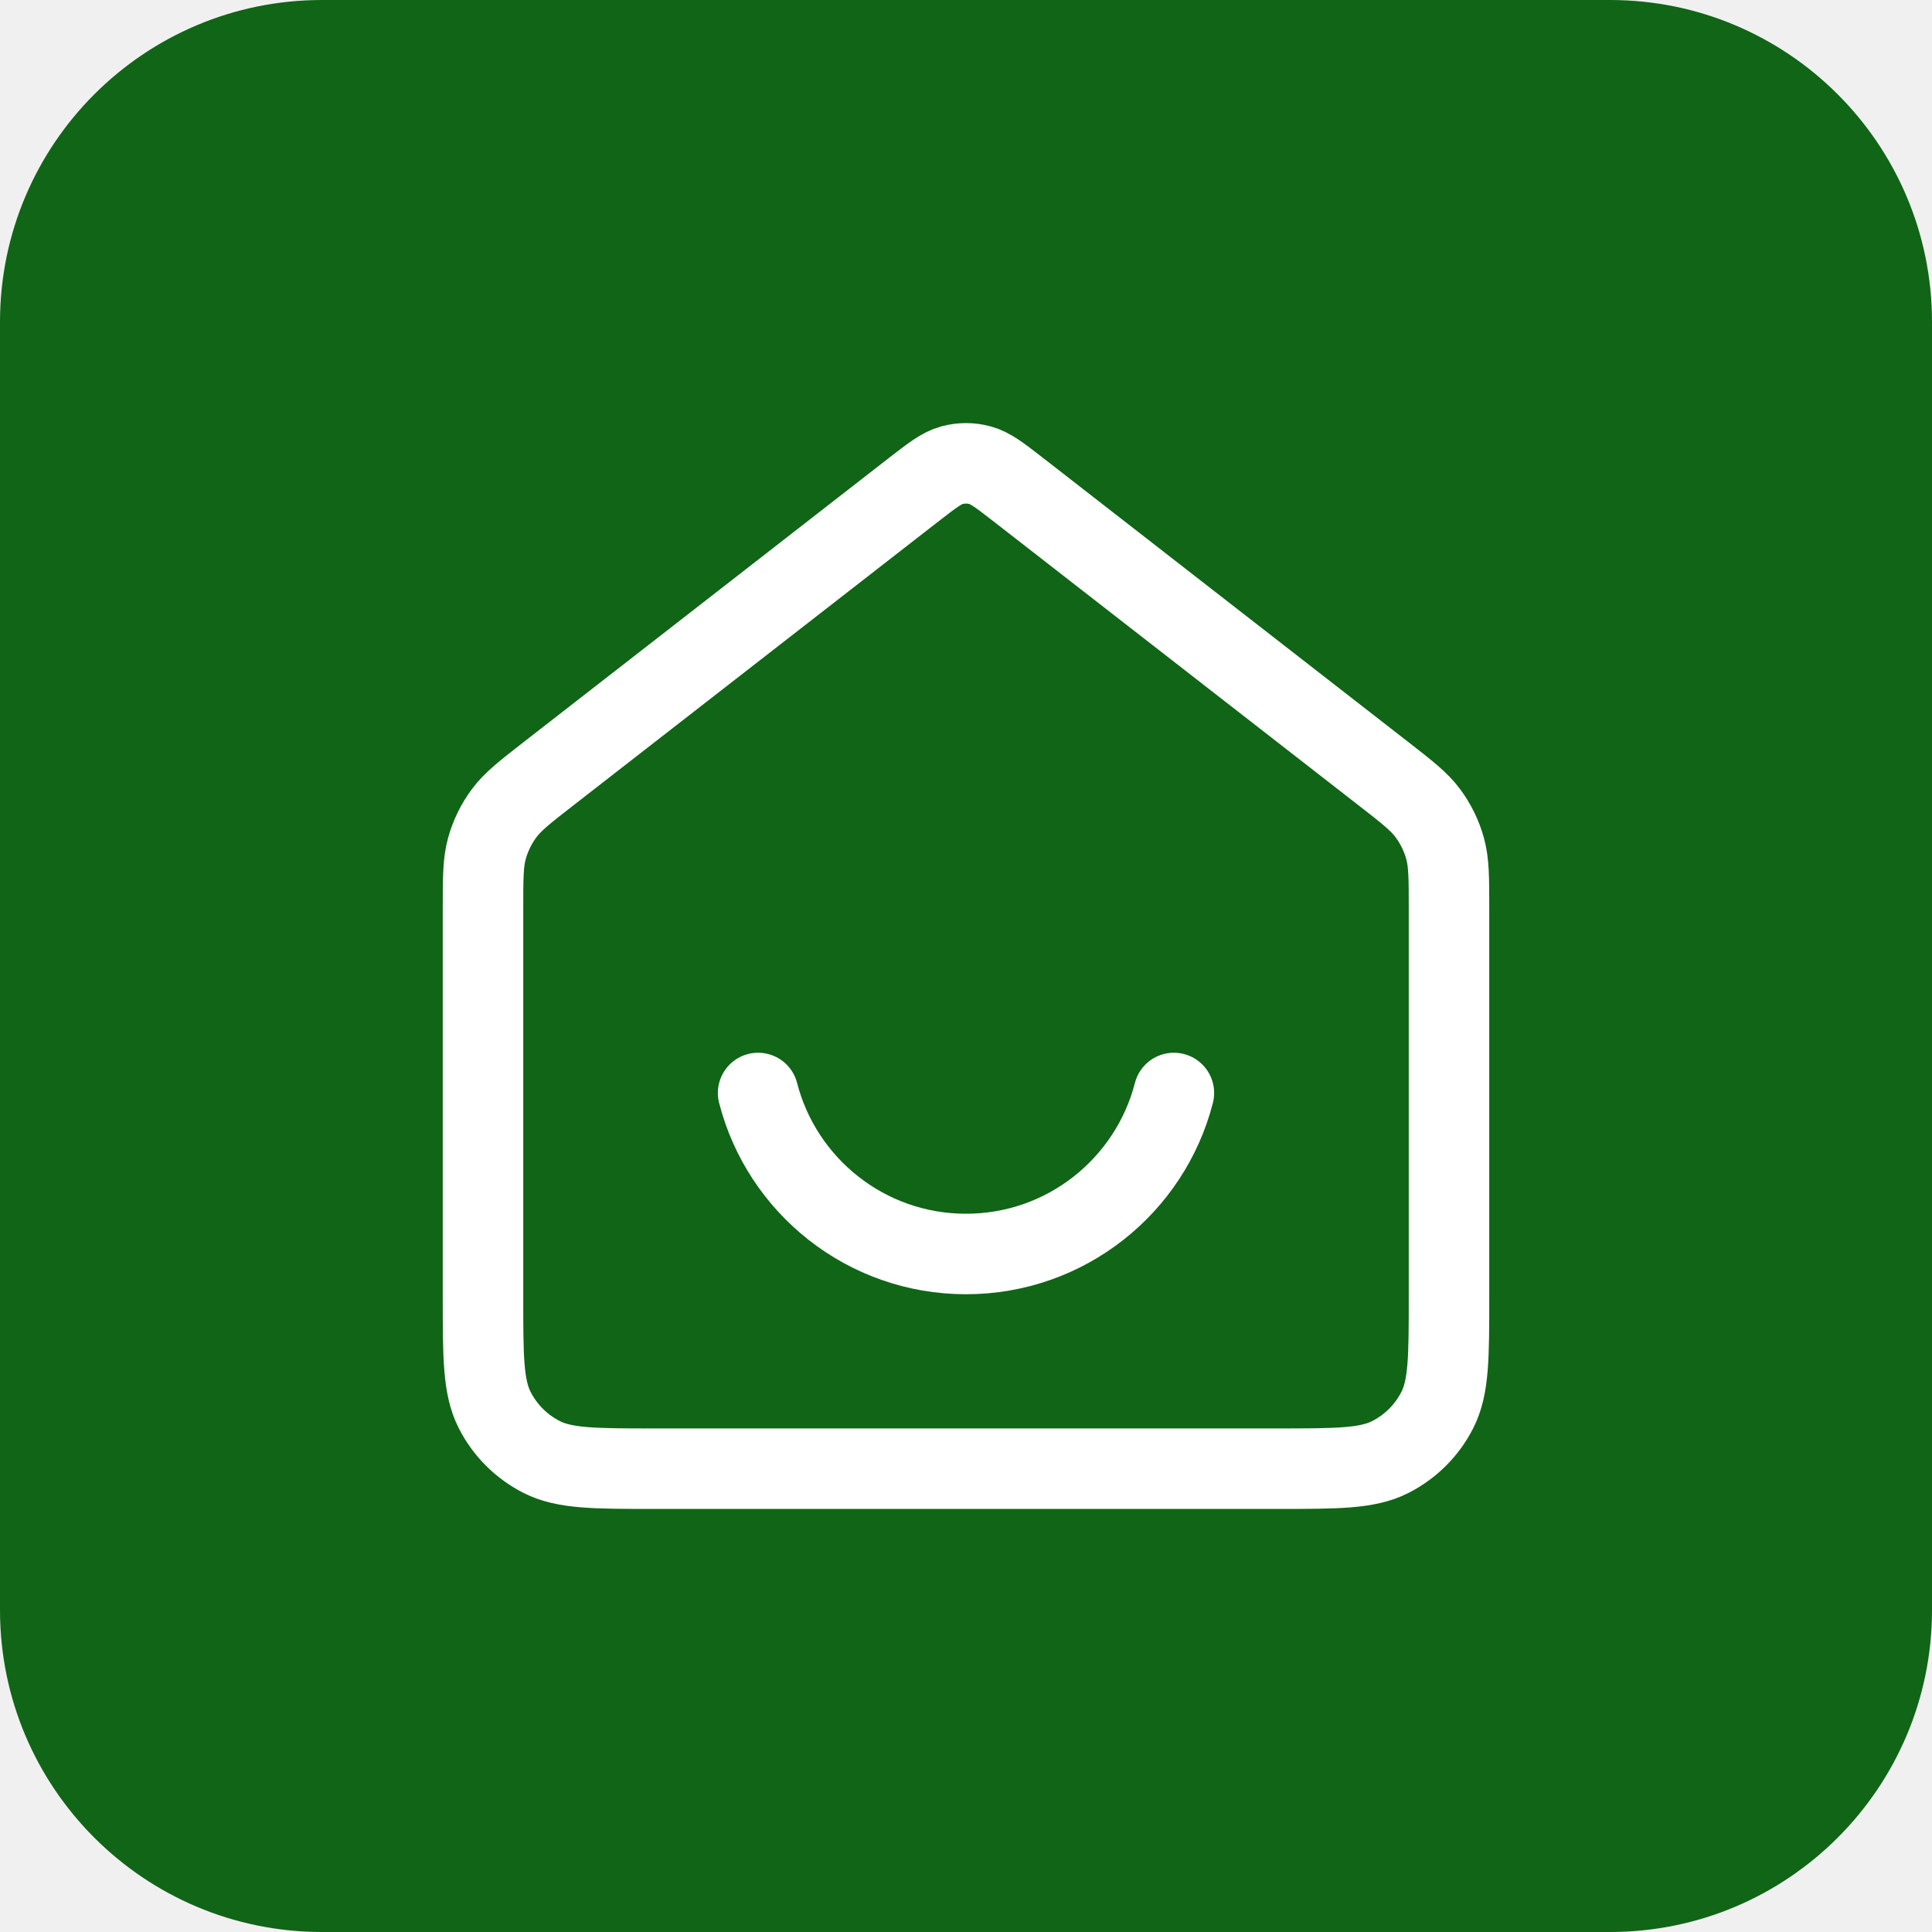
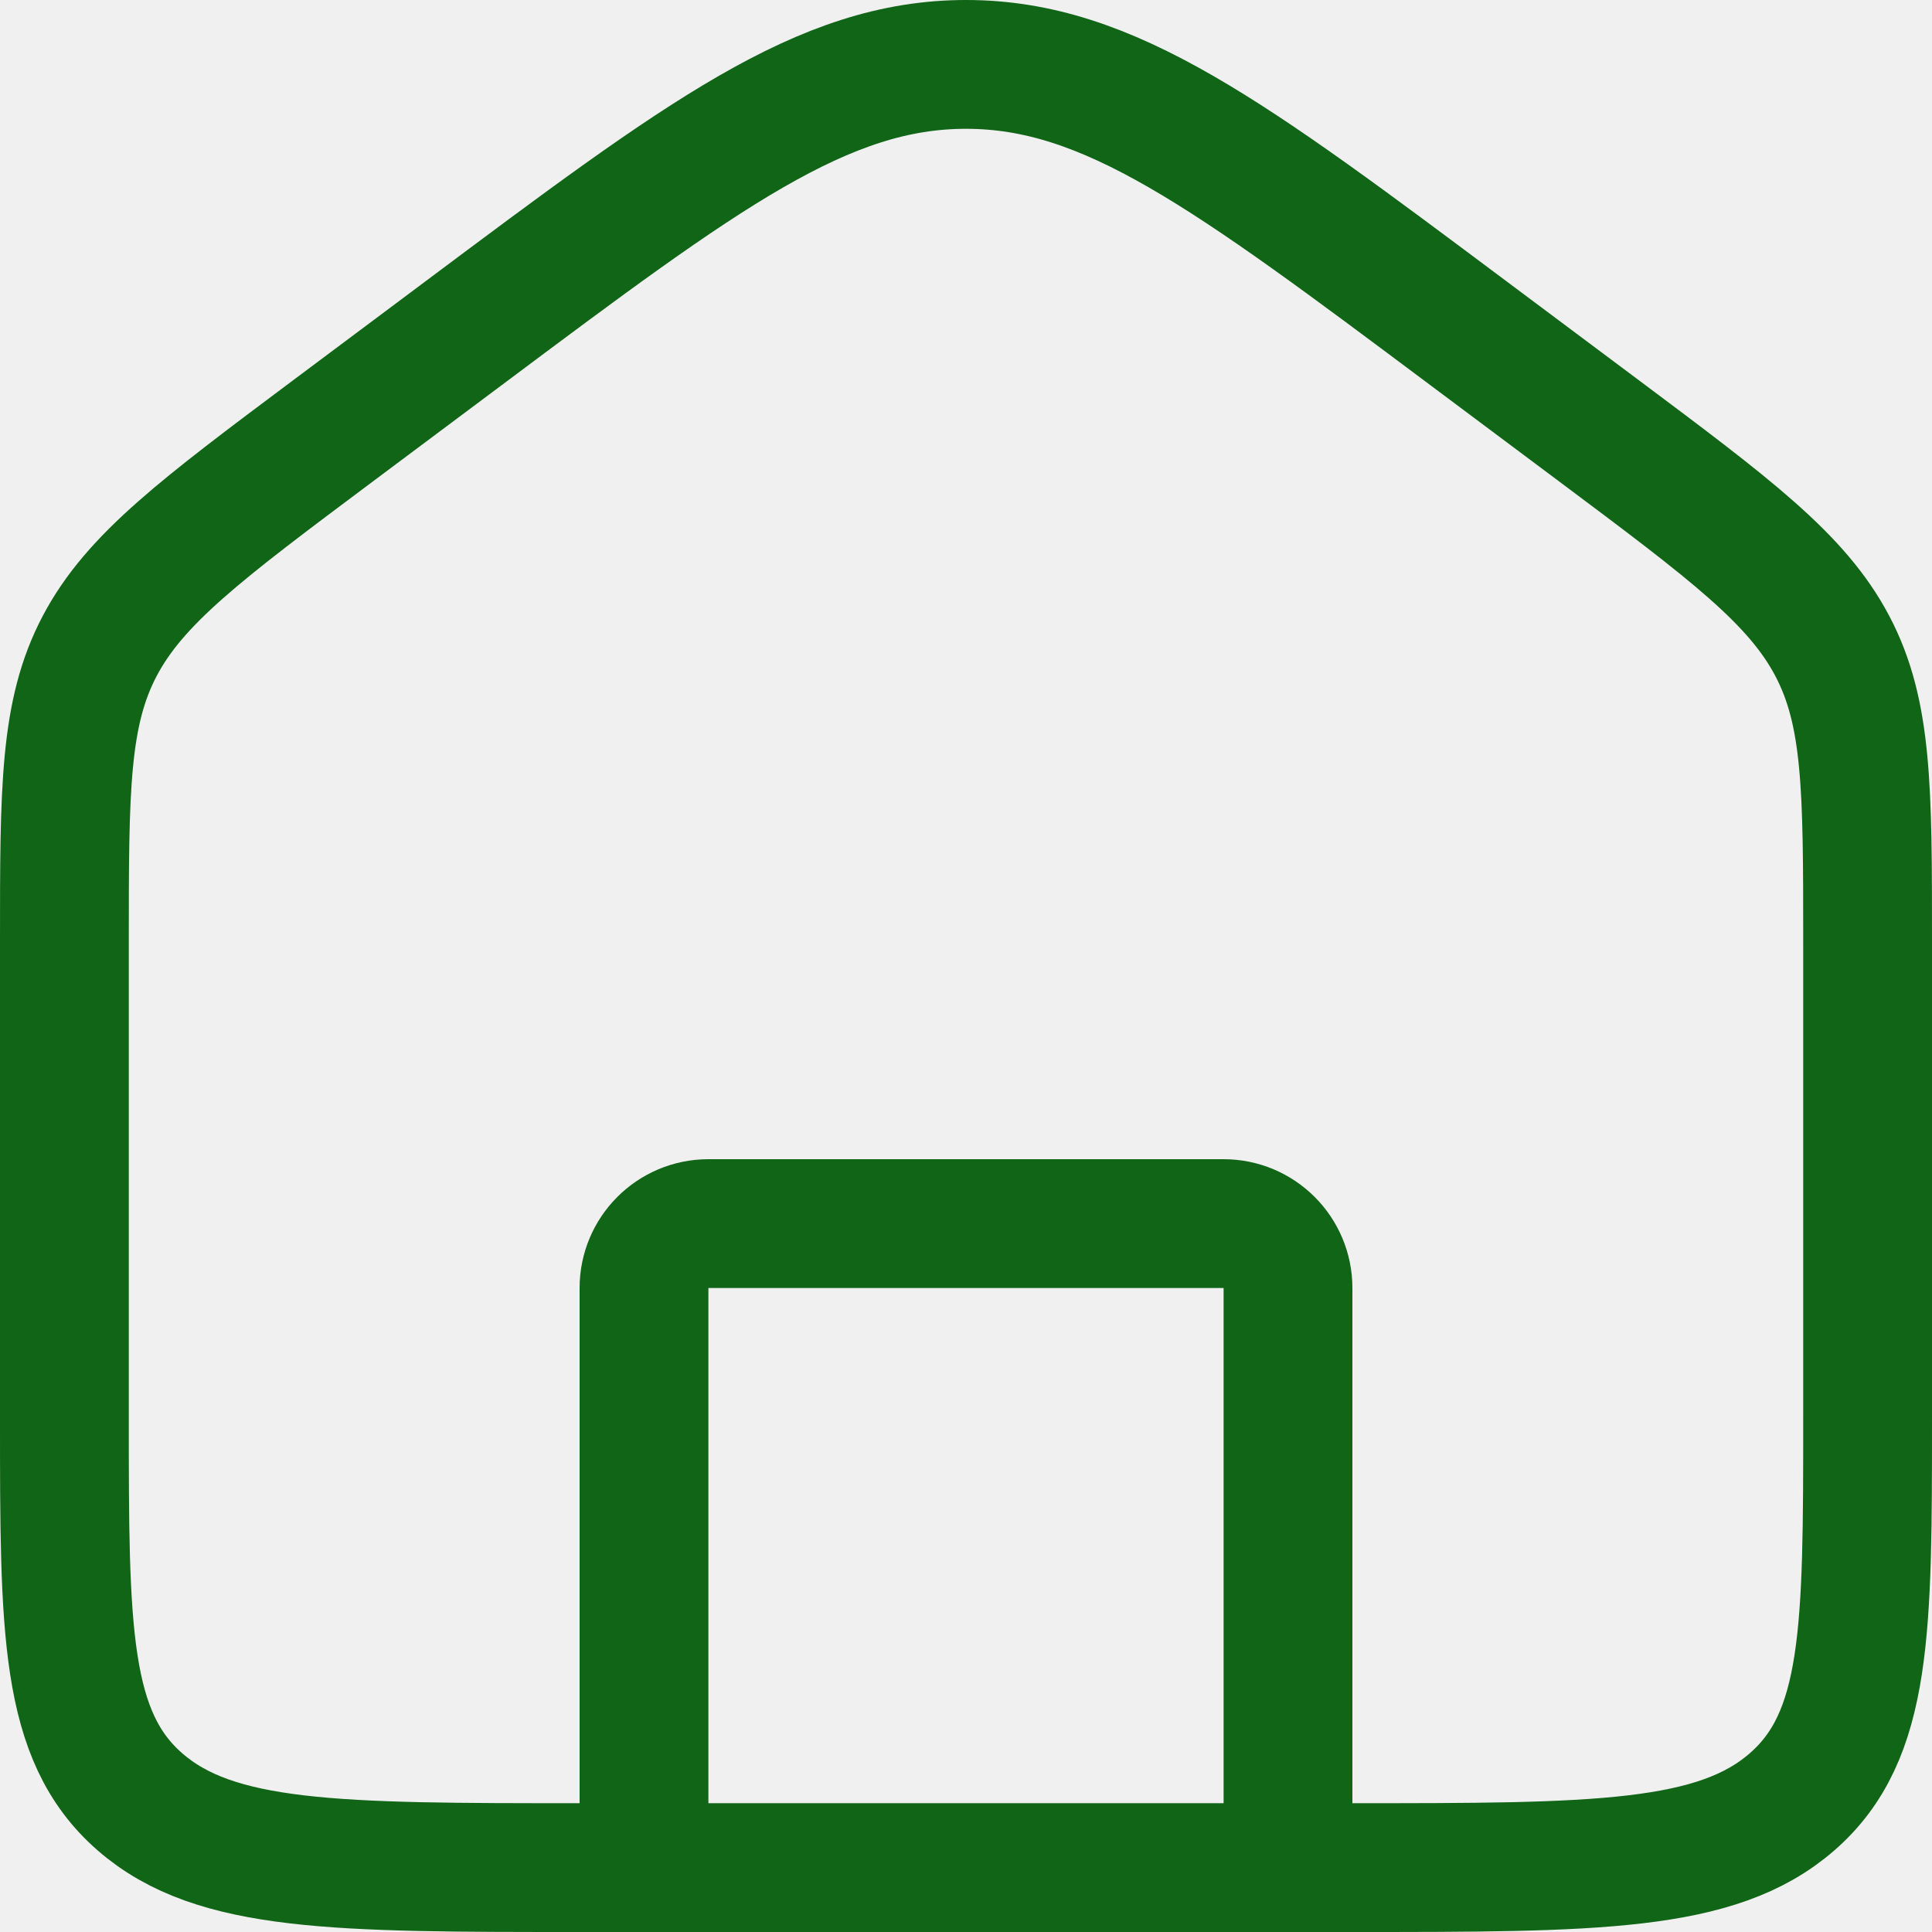
- <svg xmlns="http://www.w3.org/2000/svg" width="48" height="48" viewBox="0 0 48 48" fill="none">
-   <rect width="48" height="48" rx="8" fill="#106517" />
-   <path d="M18.835 27.155C19.427 29.456 21.515 31.155 24 31.155C26.485 31.155 28.573 29.456 29.165 27.155M22.69 12.174L13.647 19.208C13.043 19.678 12.74 19.913 12.523 20.207C12.33 20.468 12.186 20.762 12.099 21.074C12 21.427 12 21.81 12 22.576V32.222C12 33.716 12 34.462 12.291 35.033C12.546 35.535 12.954 35.942 13.456 36.198C14.027 36.489 14.773 36.489 16.267 36.489H31.733C33.227 36.489 33.974 36.489 34.544 36.198C35.046 35.942 35.454 35.535 35.709 35.033C36 34.462 36 33.716 36 32.222V22.576C36 21.81 36 21.427 35.901 21.074C35.814 20.762 35.67 20.468 35.477 20.207C35.26 19.913 34.957 19.678 34.353 19.208L25.31 12.174C24.841 11.81 24.607 11.628 24.349 11.558C24.12 11.496 23.88 11.496 23.651 11.558C23.393 11.628 23.159 11.81 22.69 12.174Z" stroke="white" stroke-width="2" stroke-linecap="round" stroke-linejoin="round" />
+ <svg xmlns="http://www.w3.org/2000/svg" width="30" height="30" viewBox="0 0 30 30" fill="none">
+   <path d="M1 14.623C1 12.254 1 11.07 1.549 10.029C2.098 8.988 3.129 8.217 5.191 6.675L7.191 5.18C10.917 2.393 12.78 1 15 1C17.22 1 19.083 2.393 22.809 5.18L24.809 6.675C26.871 8.217 27.902 8.988 28.451 10.029C29 11.07 29 12.254 29 14.623V22.021C29 25.311 29 26.956 27.828 27.978C26.657 29 24.771 29 21 29H9C5.229 29 3.343 29 2.172 27.978C1 26.956 1 25.311 1 22.021V14.623Z" stroke="#106517" stroke-width="2" />
+   <path d="M20 28.72V20C20 19.448 19.552 19 19 19H11C10.448 19 10 19.448 10 20V28.72" stroke="#106517" stroke-width="2" stroke-linecap="round" stroke-linejoin="round" />
</svg>
